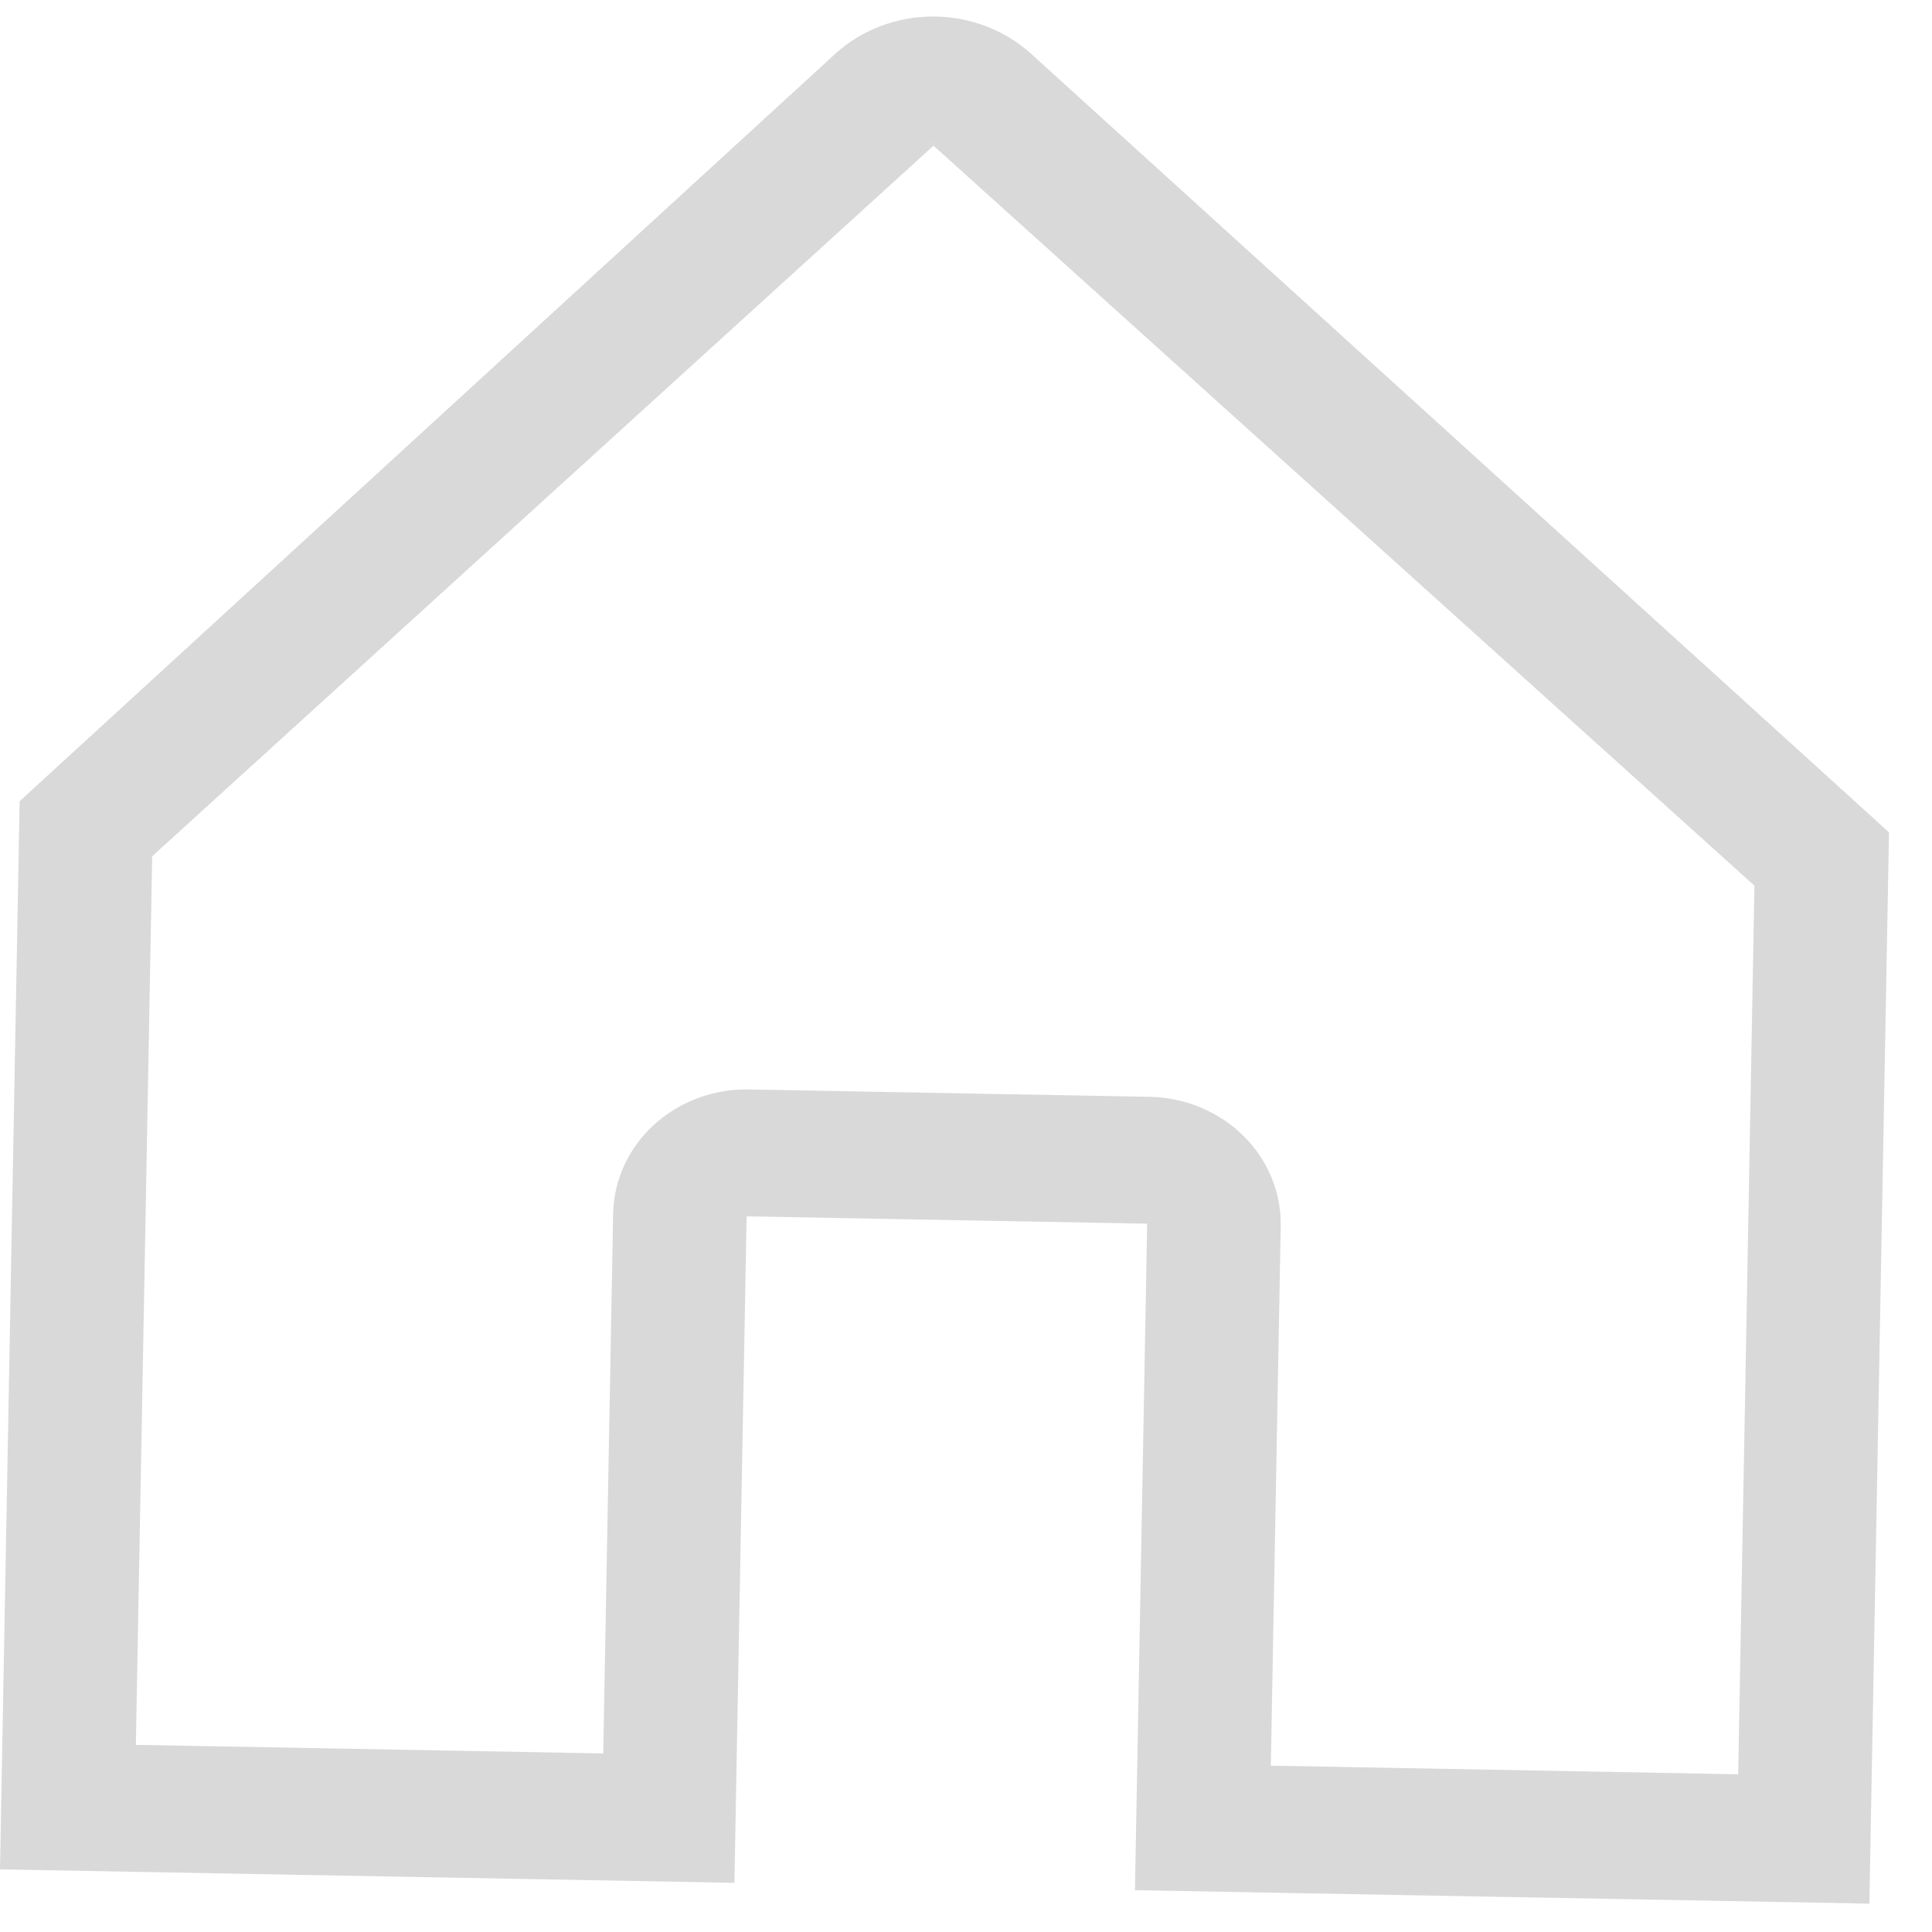
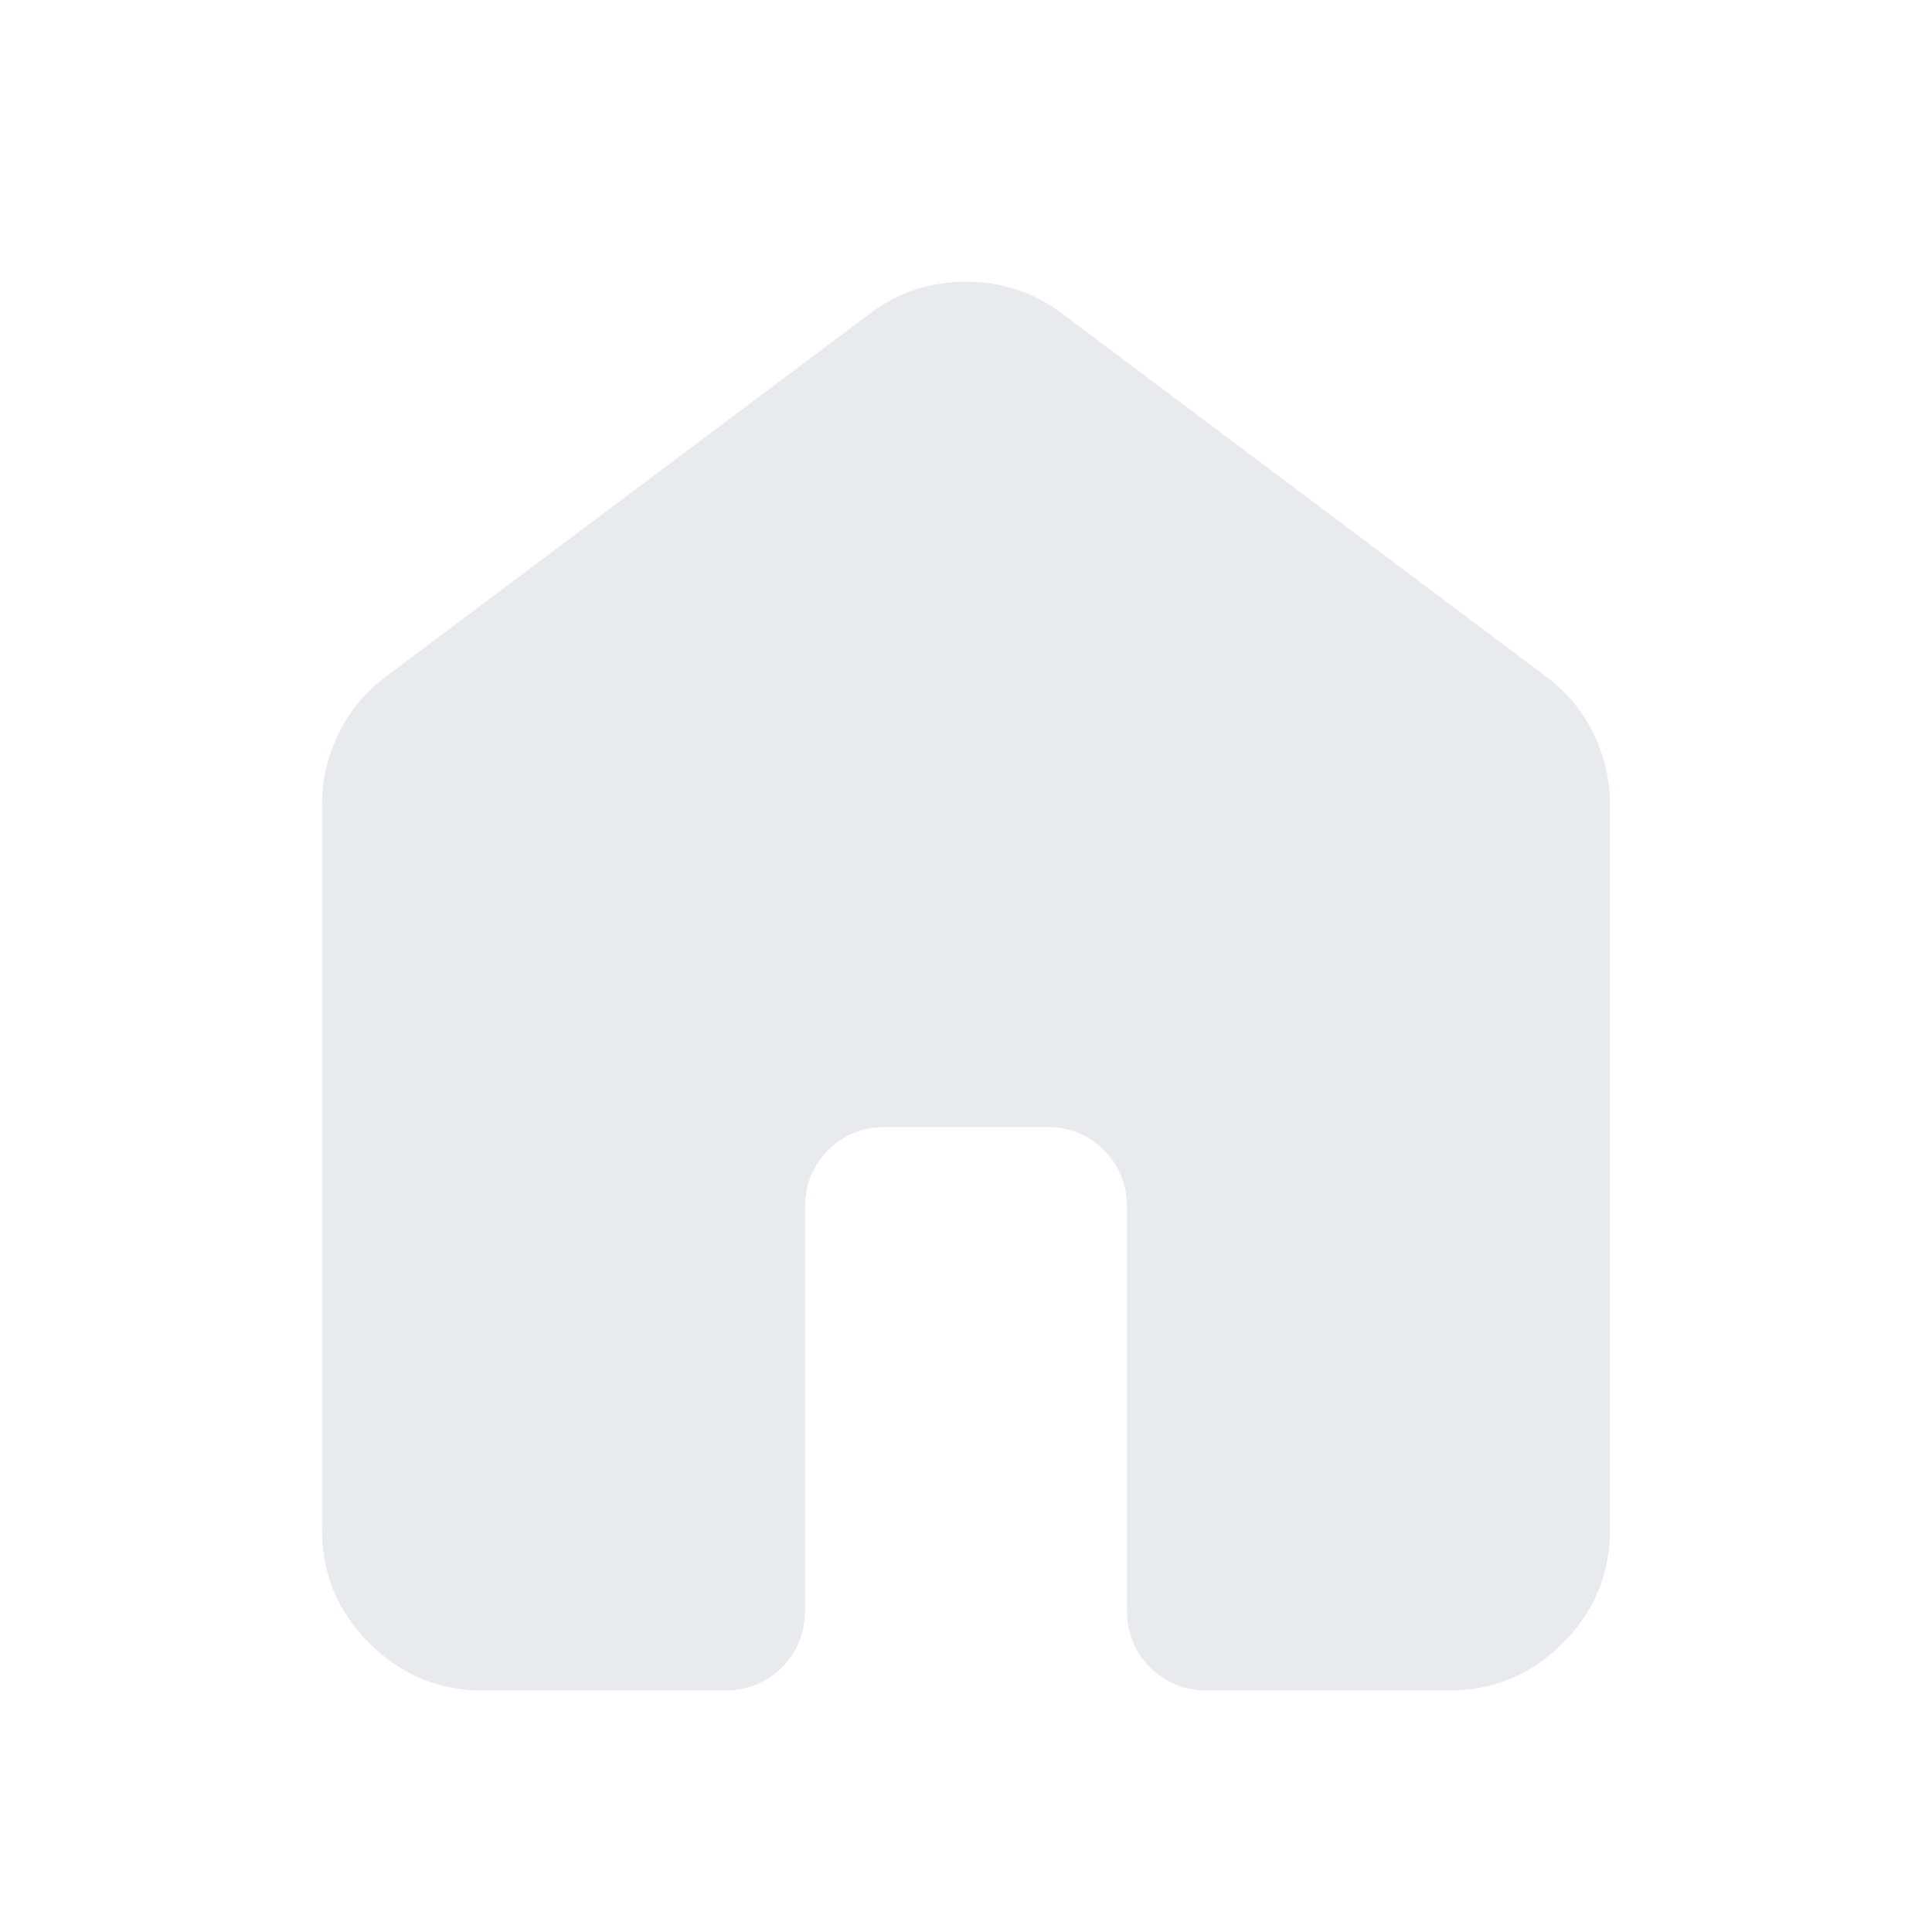
- <svg xmlns="http://www.w3.org/2000/svg" width="31" height="31" viewBox="0 0 31 31" fill="none">
-   <path d="M29.63 12.738L16.547 0.865C16.122 0.479 15.556 0.264 14.969 0.265C14.381 0.266 13.817 0.482 13.395 0.87L0.953 12.271L0.315 12.856L0 29.995L11.784 30.211L11.98 19.517L18.407 19.635L18.211 30.329L29.995 30.545L30.31 13.356L29.63 12.738ZM14.977 2.302C14.996 2.303 14.985 2.306 14.976 2.314C14.968 2.306 14.959 2.302 14.977 2.302ZM27.89 28.469L20.391 28.331L20.55 19.675C20.56 19.134 20.344 18.612 19.949 18.223C19.554 17.834 19.013 17.609 18.445 17.599L12.017 17.481C11.449 17.47 10.9 17.675 10.492 18.049C10.083 18.424 9.847 18.938 9.838 19.478L9.679 28.135L2.18 27.997L2.442 13.739L14.977 2.339C14.977 2.339 14.978 2.338 14.978 2.337L28.151 14.211L27.89 28.469Z" fill="#D9D9D9" />
+ <svg xmlns="http://www.w3.org/2000/svg" height="24px" viewBox="0 -960 960 960" width="24px" fill="#e8eaed">
+   <path d="M160-200v-360q0-19 8.5-36t23.5-28l240-180q21-16 48-16t48 16l240 180q15 11 23.5 28t8.5 36v360q0 33-23.5 56.5T720-120H600q-17 0-28.5-11.5T560-160v-200q0-17-11.5-28.5T520-400h-80q-17 0-28.5 11.5T400-360v200q0 17-11.5 28.5T360-120H240q-33 0-56.5-23.5T160-200Z" />
</svg>
